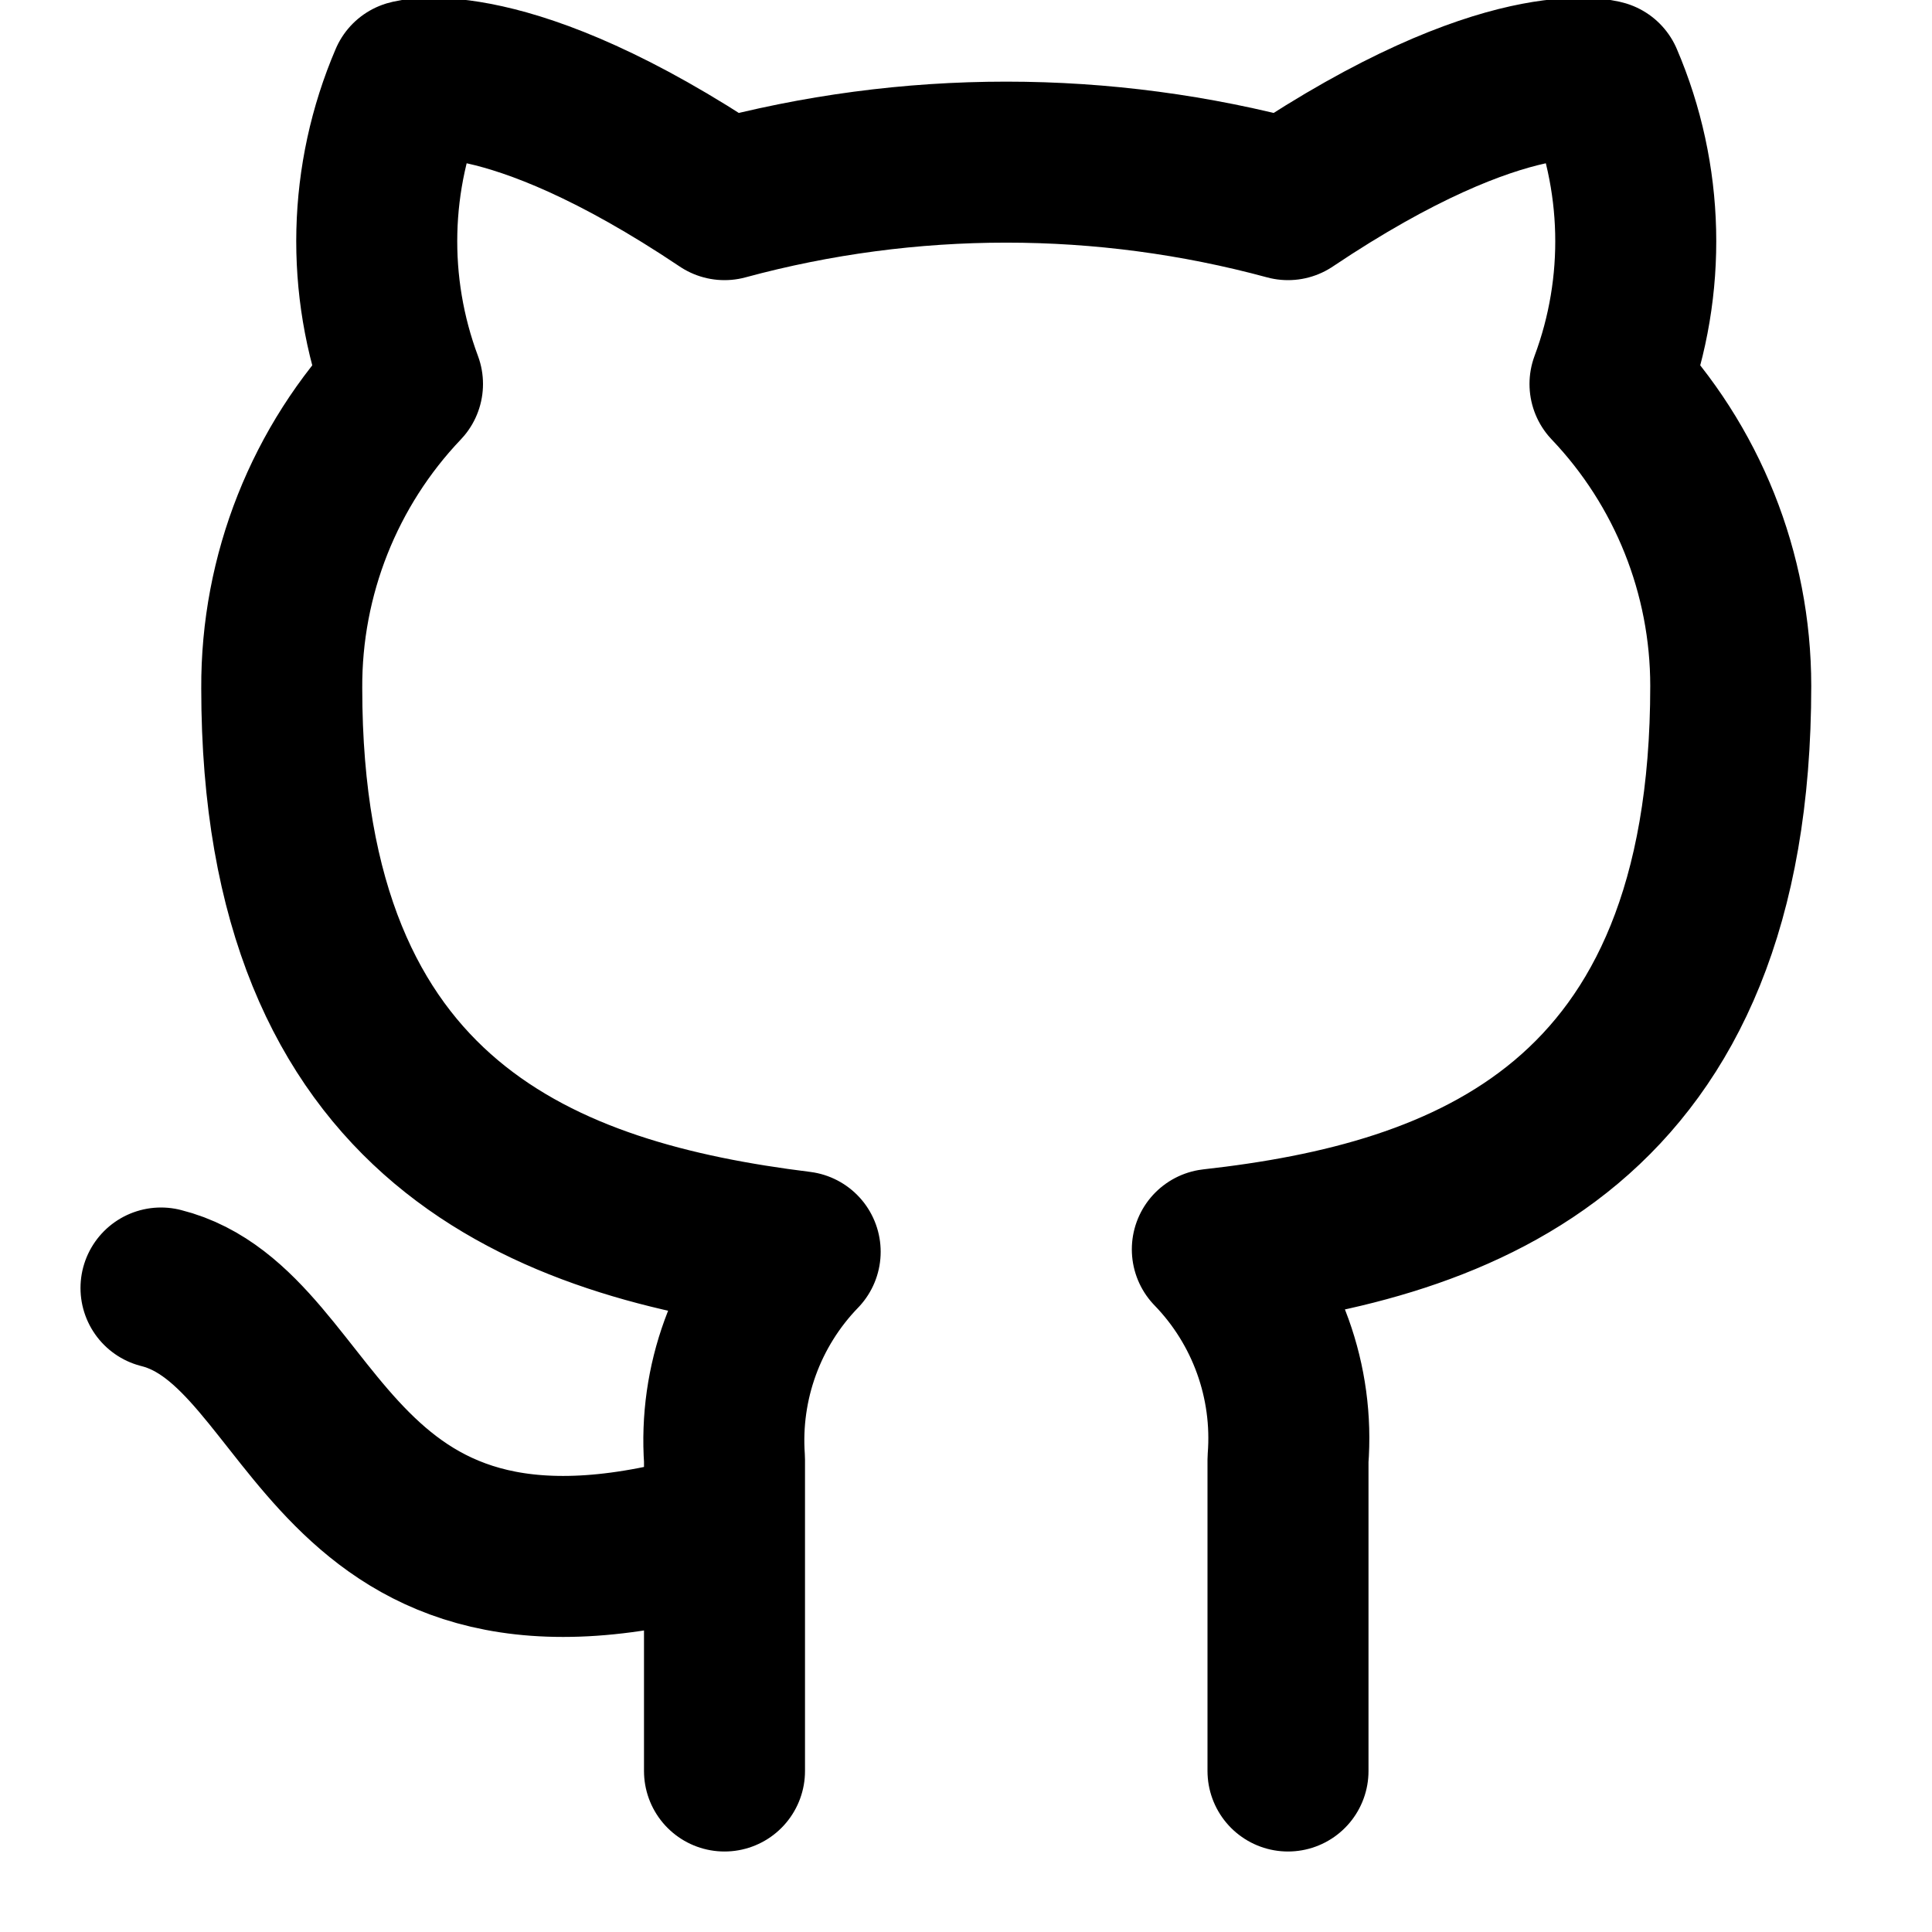
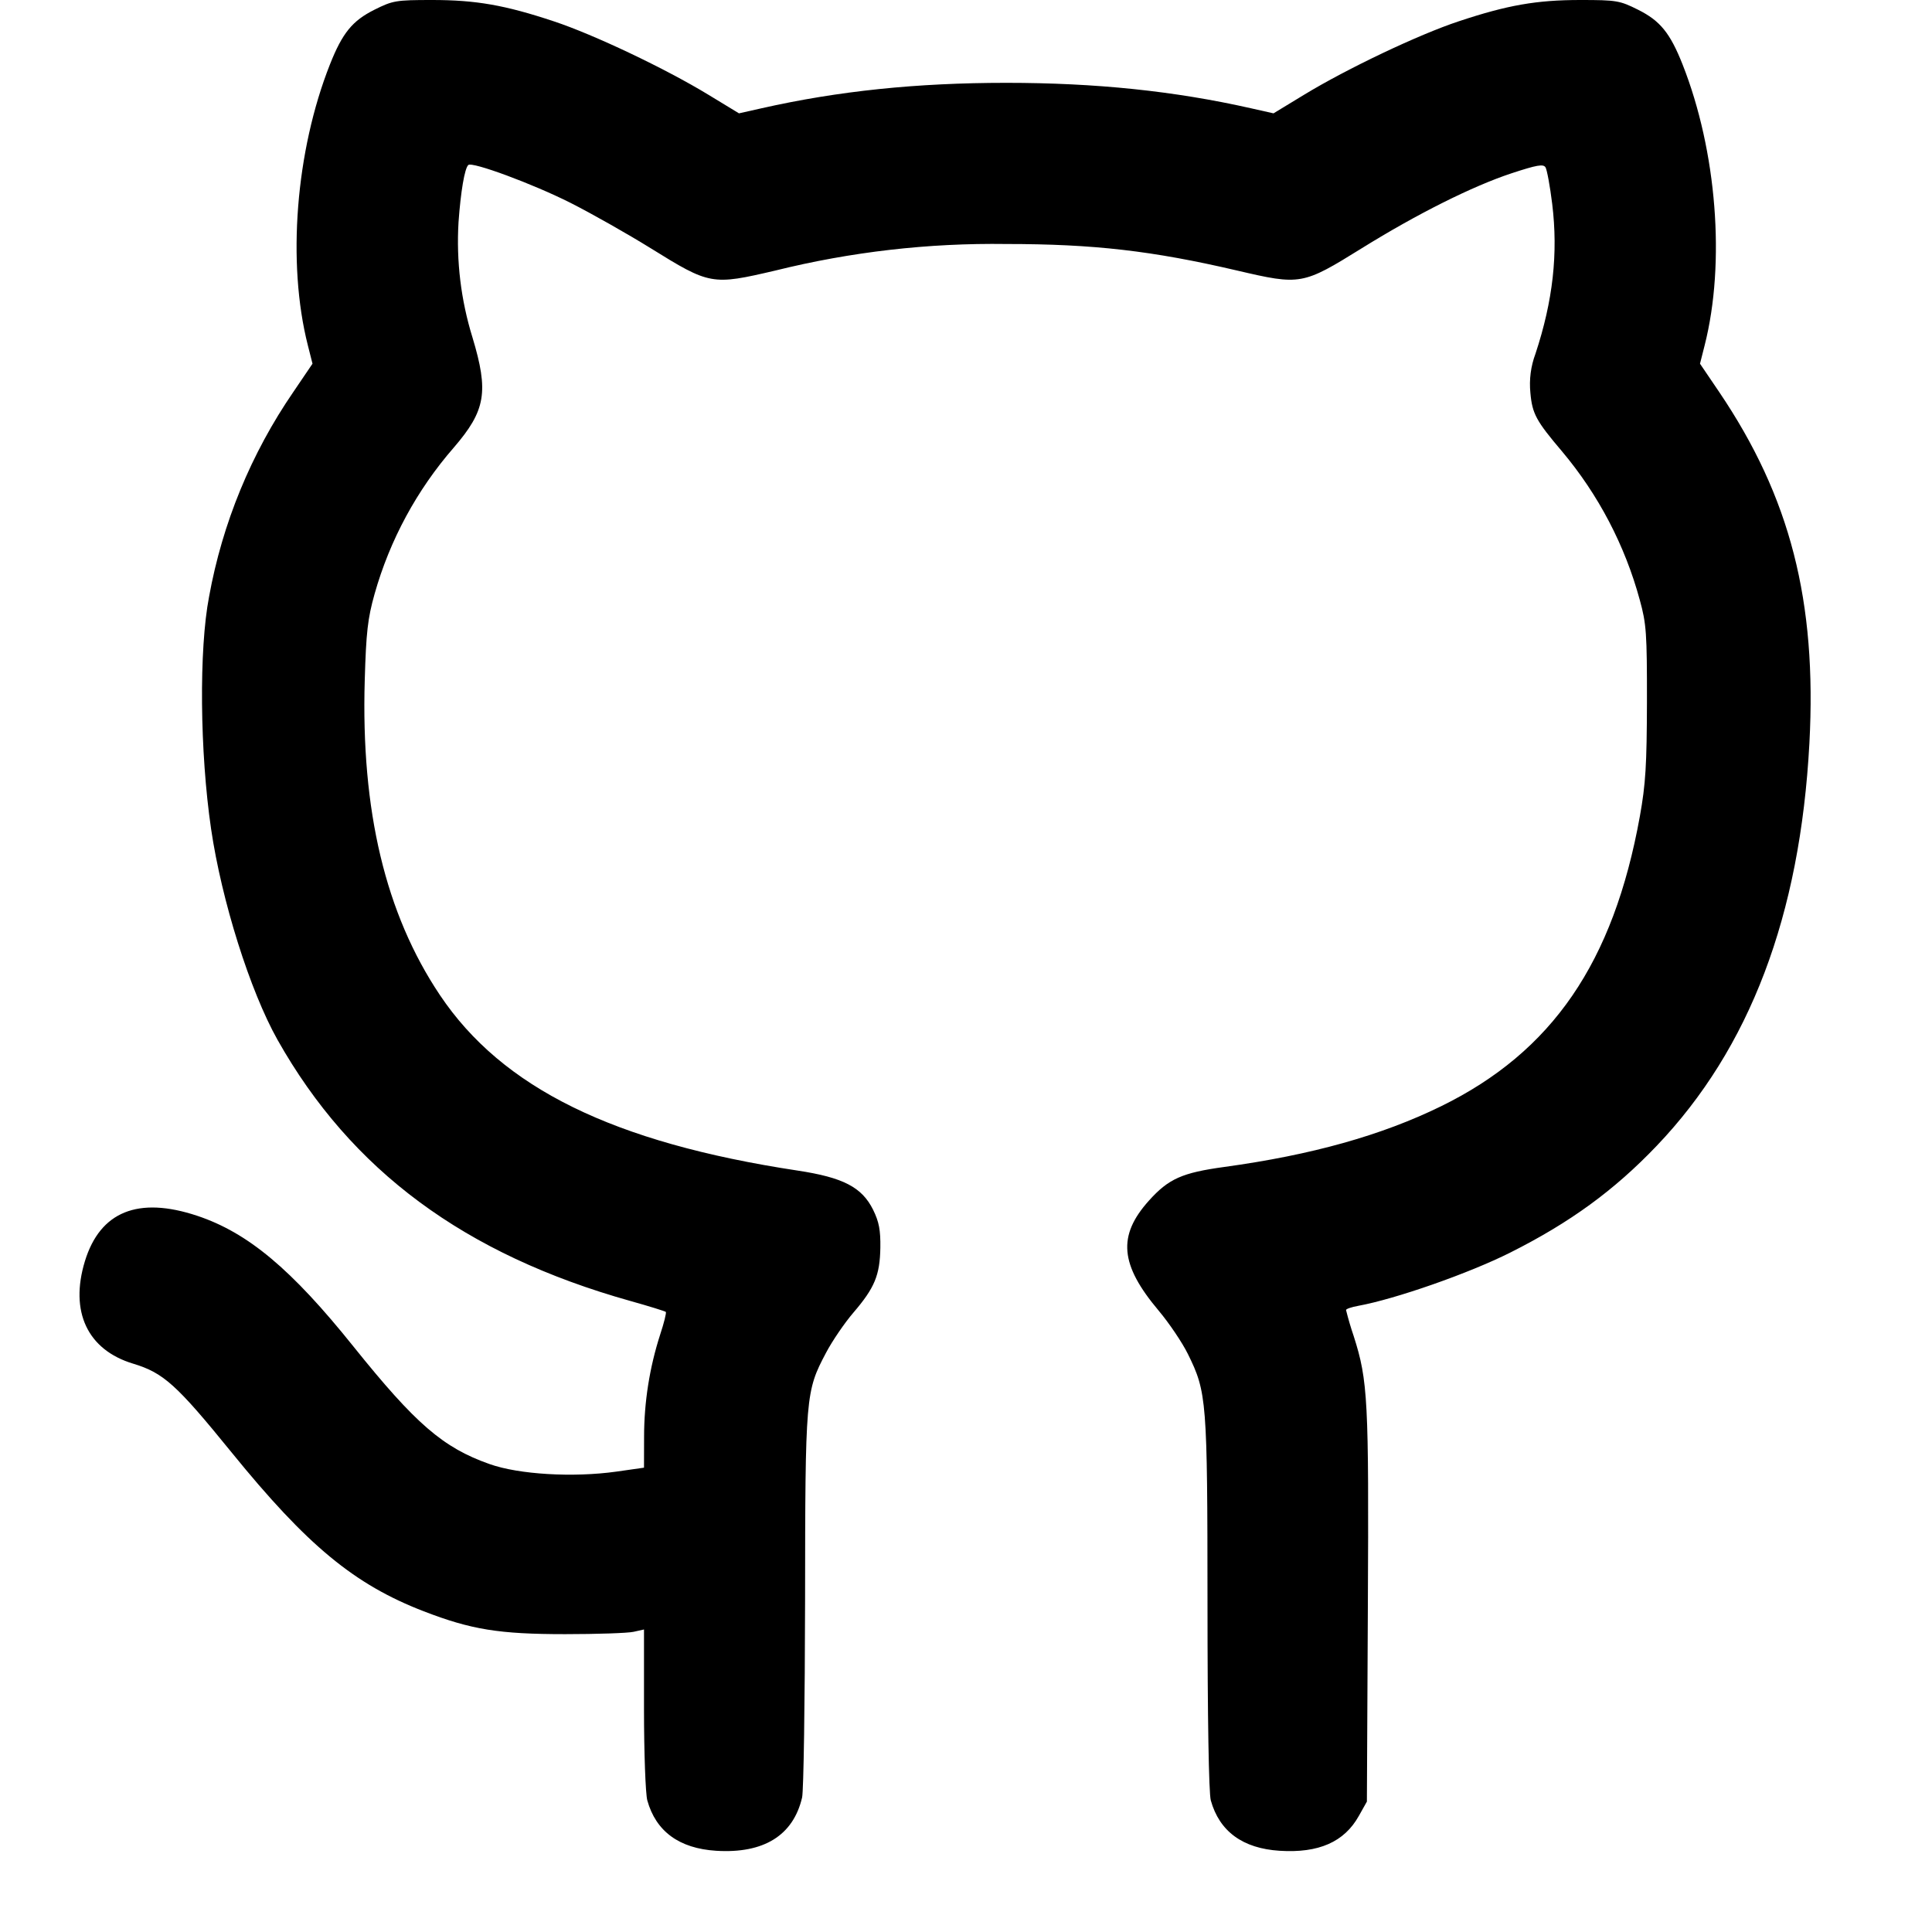
- <svg xmlns="http://www.w3.org/2000/svg" width="24" height="24" viewBox="0 0 24 24" fill="none" stroke="currentColor" stroke-width="2" stroke-linecap="round" stroke-linejoin="round" class="feather feather-github">
-   <path d="M9 19c-5 1.5-5-2.5-7-3m14 6v-3.87a3.37 3.37 0 0 0-.94-2.61c3.14-.35 6.44-1.54 6.44-7A5.44 5.44 0 0 0 20 4.77 5.07 5.07 0 0 0 19.91 1S18.73.65 16 2.48a13.38 13.38 0 0 0-7 0C6.27.65 5.09 1 5.09 1A5.07 5.07 0 0 0 5 4.77a5.44 5.44 0 0 0-1.5 3.78c0 5.42 3.3 6.61 6.44 7A3.37 3.37 0 0 0 9 18.13V22" />
+ <svg xmlns="http://www.w3.org/2000/svg" width="24" height="24" fill="none" stroke="currentColor" stroke-width="2" stroke-linecap="round" stroke-linejoin="round" class="feather feather-github">
+   <path d="M4.651.121c-.274.137-.398.289-.553.681-.425 1.076-.534 2.461-.274 3.487l.058.229-.238.351a6.563 6.563 0 0 0-1.047 2.544c-.126.652-.115 1.927.025 2.883.131.893.484 2.014.826 2.622.915 1.623 2.323 2.665 4.382 3.243.233.065.431.127.441.136.009.01-.022.136-.07.281a4.152 4.152 0 0 0-.2 1.268L8 18.232l-.344.049c-.535.075-1.21.036-1.575-.094-.578-.204-.917-.497-1.691-1.461-.77-.961-1.311-1.413-1.94-1.623-.733-.244-1.206-.053-1.395.563-.192.628.032 1.103.599 1.274.377.114.538.259 1.221 1.1.941 1.159 1.526 1.643 2.389 1.976.59.228.937.284 1.756.284.396 0 .779-.013.85-.029l.13-.029v.989c0 .544.019 1.054.041 1.134.107.385.396.597.855.626.591.037.958-.19 1.068-.662.019-.082.035-1.184.037-2.449.002-2.551.006-2.594.26-3.075.077-.146.23-.371.341-.5.264-.308.328-.464.334-.805.003-.22-.016-.321-.09-.472-.139-.28-.371-.401-.94-.487-2.287-.347-3.668-1.025-4.442-2.181-.675-1.008-.981-2.289-.933-3.911.017-.593.037-.768.122-1.07a4.722 4.722 0 0 1 .984-1.819c.397-.461.436-.692.232-1.369a4.03 4.03 0 0 1-.173-1.431c.027-.378.075-.665.121-.71.045-.046.802.234 1.27.47.261.132.708.385.995.563.738.458.761.462 1.549.278a11.26 11.26 0 0 1 2.869-.33c1.084 0 1.816.084 2.869.33.788.184.811.18 1.549-.278.681-.423 1.373-.77 1.858-.93.316-.104.396-.118.423-.074.018.029.056.234.083.454.075.616.01 1.202-.208 1.862a1.078 1.078 0 0 0-.063.485c.023.26.072.349.392.726a4.84 4.84 0 0 1 .967 1.847c.082.297.09.413.089 1.267-.002.784-.016 1.019-.088 1.42-.328 1.817-1.088 2.926-2.471 3.603-.738.361-1.604.604-2.689.753-.527.072-.694.147-.938.418-.393.437-.361.796.121 1.368.13.155.294.398.363.539.234.475.242.568.243 3.099 0 1.415.016 2.356.041 2.445.107.385.396.597.855.626.485.031.803-.109.984-.433l.1-.178.012-2.42c.013-2.573.001-2.808-.175-3.36a3.99 3.99 0 0 1-.096-.326c-.001-.014.067-.037.149-.052.466-.085 1.377-.404 1.891-.662.746-.375 1.291-.773 1.819-1.326 1.157-1.212 1.782-2.858 1.897-5.001.094-1.764-.238-3.058-1.121-4.364l-.238-.351.058-.229c.26-1.024.15-2.413-.274-3.487-.155-.392-.279-.544-.553-.681C20.121.007 20.081 0 19.632 0c-.543 0-.905.063-1.512.265-.496.164-1.386.587-1.92.912l-.38.231-.28-.063c-.953-.215-1.927-.316-3.04-.316s-2.087.101-3.04.316l-.28.063-.38-.231C8.266.852 7.376.429 6.88.265 6.273.063 5.911 0 5.368 0c-.449 0-.489.007-.717.121" fill-rule="evenodd" fill="#000" stroke="none" />
</svg>
